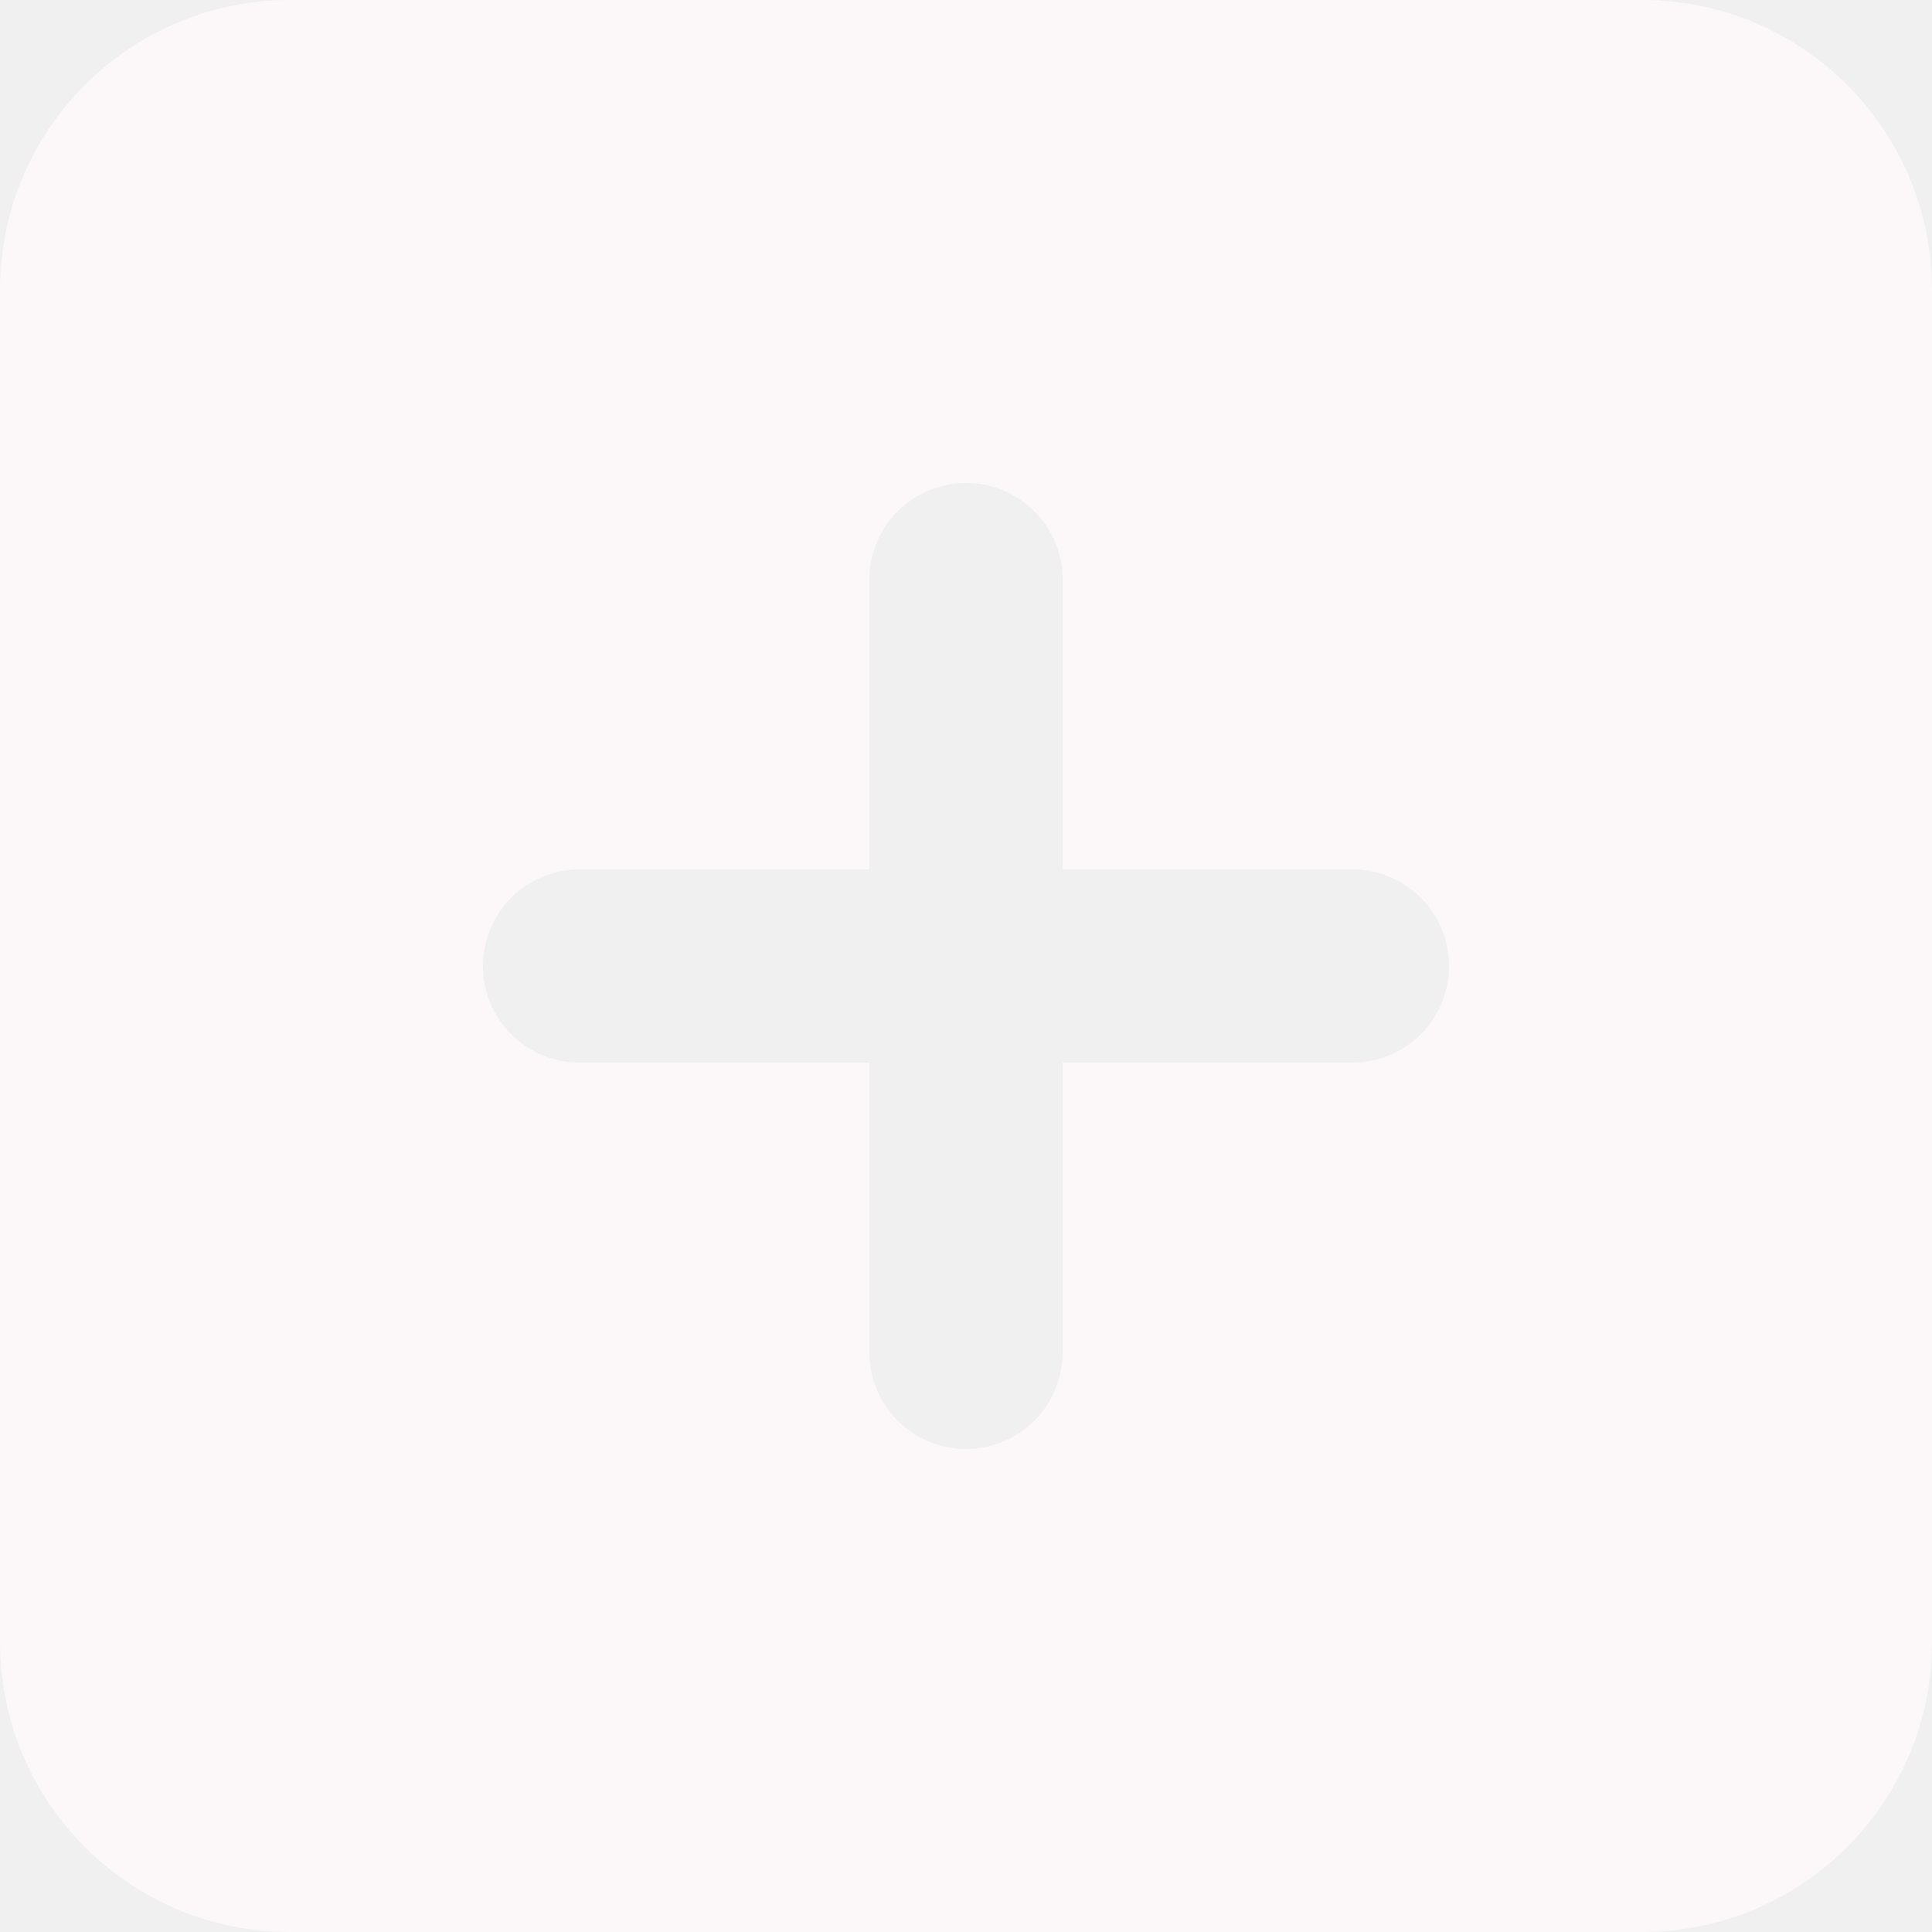
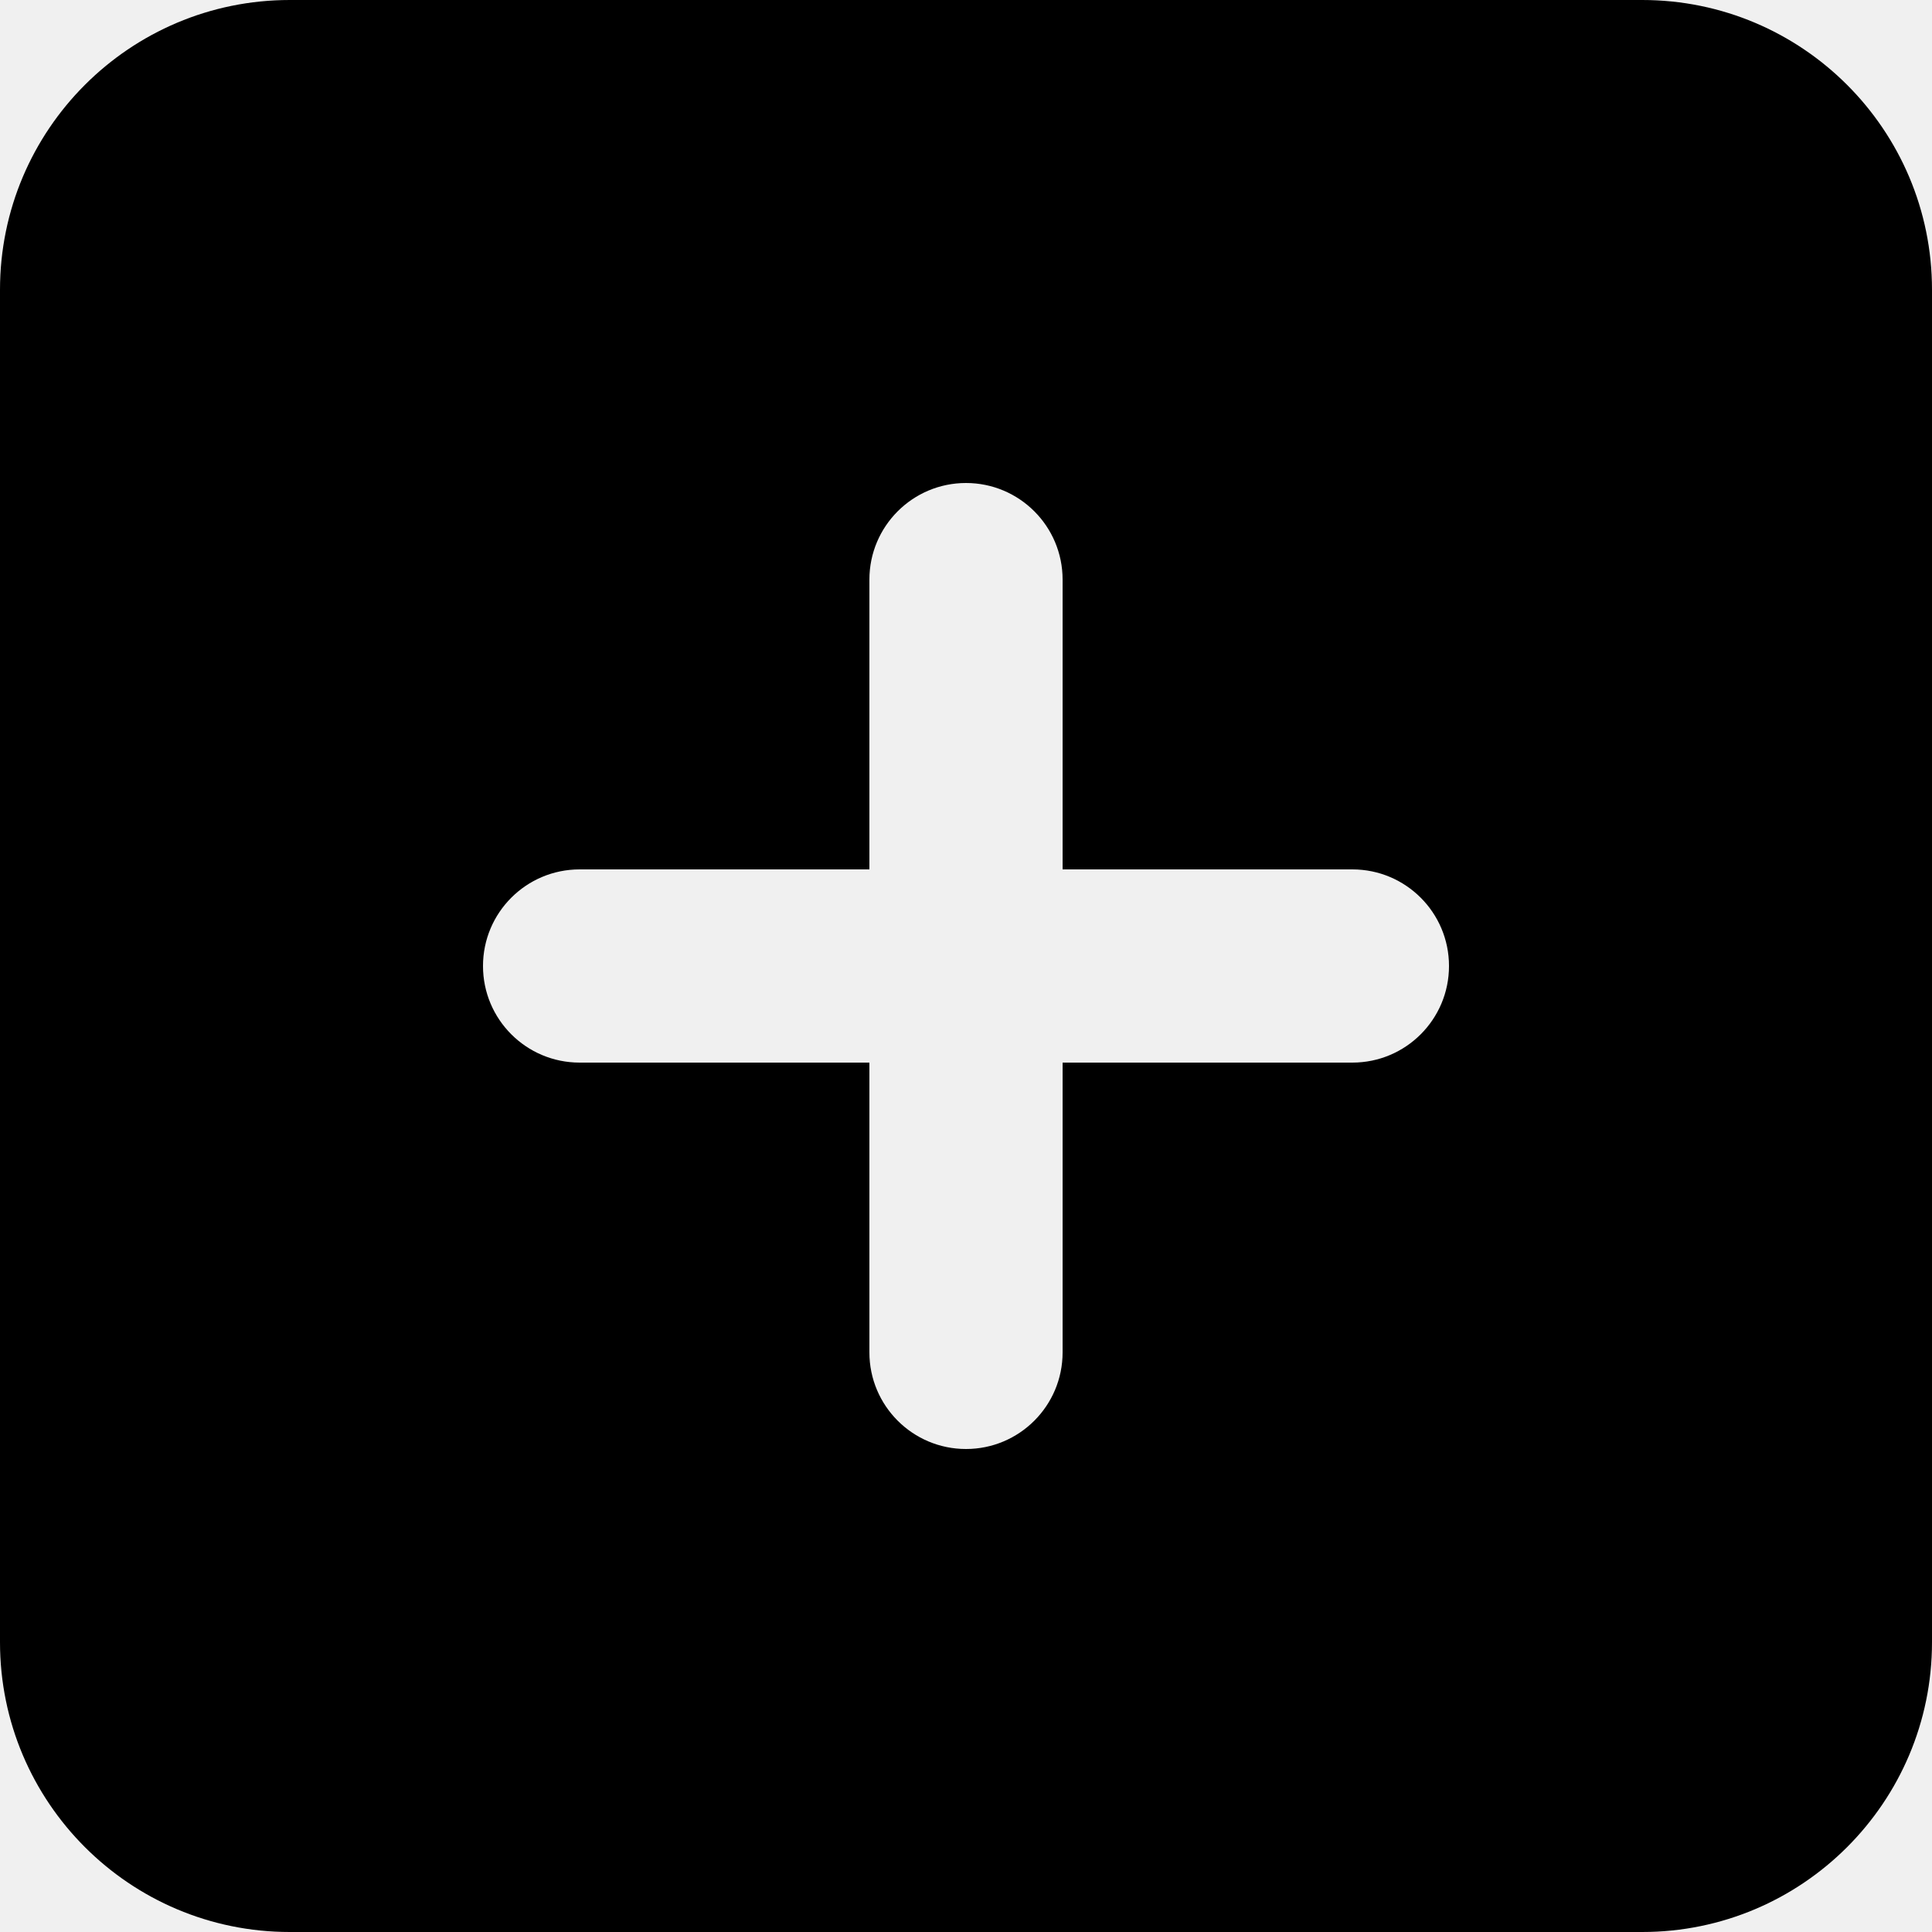
<svg xmlns="http://www.w3.org/2000/svg" width="48" height="48" viewBox="0 0 48 48" fill="none">
  <g clip-path="url(#clip0_191_242)">
-     <path fill-rule="evenodd" clip-rule="evenodd" d="M7.2 0C3.224 0 0 3.224 0 7.2V40.8C0 44.776 3.224 48 7.2 48H40.8C44.776 48 48 44.776 48 40.8V7.2C48 3.224 44.776 0 40.8 0H7.2ZM24 12C25.326 12 26.4 13.075 26.4 14.4V21.6H33.6C34.925 21.6 36 22.674 36 24C36 25.326 34.925 26.4 33.6 26.4H26.4V33.6C26.4 34.925 25.326 36 24 36C22.674 36 21.6 34.925 21.6 33.6V26.4H14.4C13.075 26.4 12 25.326 12 24C12 22.674 13.075 21.6 14.4 21.6H21.6V14.4C21.6 13.075 22.674 12 24 12Z" fill="#FCF7F8" />
+     <path fill-rule="evenodd" clip-rule="evenodd" d="M7.2 0C3.224 0 0 3.224 0 7.2V40.8C0 44.776 3.224 48 7.2 48H40.8C44.776 48 48 44.776 48 40.8V7.2C48 3.224 44.776 0 40.8 0H7.2ZM24 12C25.326 12 26.4 13.075 26.4 14.4V21.6H33.6C34.925 21.6 36 22.674 36 24C36 25.326 34.925 26.4 33.6 26.4H26.4V33.6C26.4 34.925 25.326 36 24 36C22.674 36 21.6 34.925 21.6 33.6V26.4H14.4C13.075 26.4 12 25.326 12 24C12 22.674 13.075 21.6 14.4 21.6H21.6V14.4C21.6 13.075 22.674 12 24 12Z" fill="black" />
  </g>
  <defs>
    <clipPath id="clip0_191_242">
      <rect width="48" height="48" fill="white" />
    </clipPath>
  </defs>
</svg>
